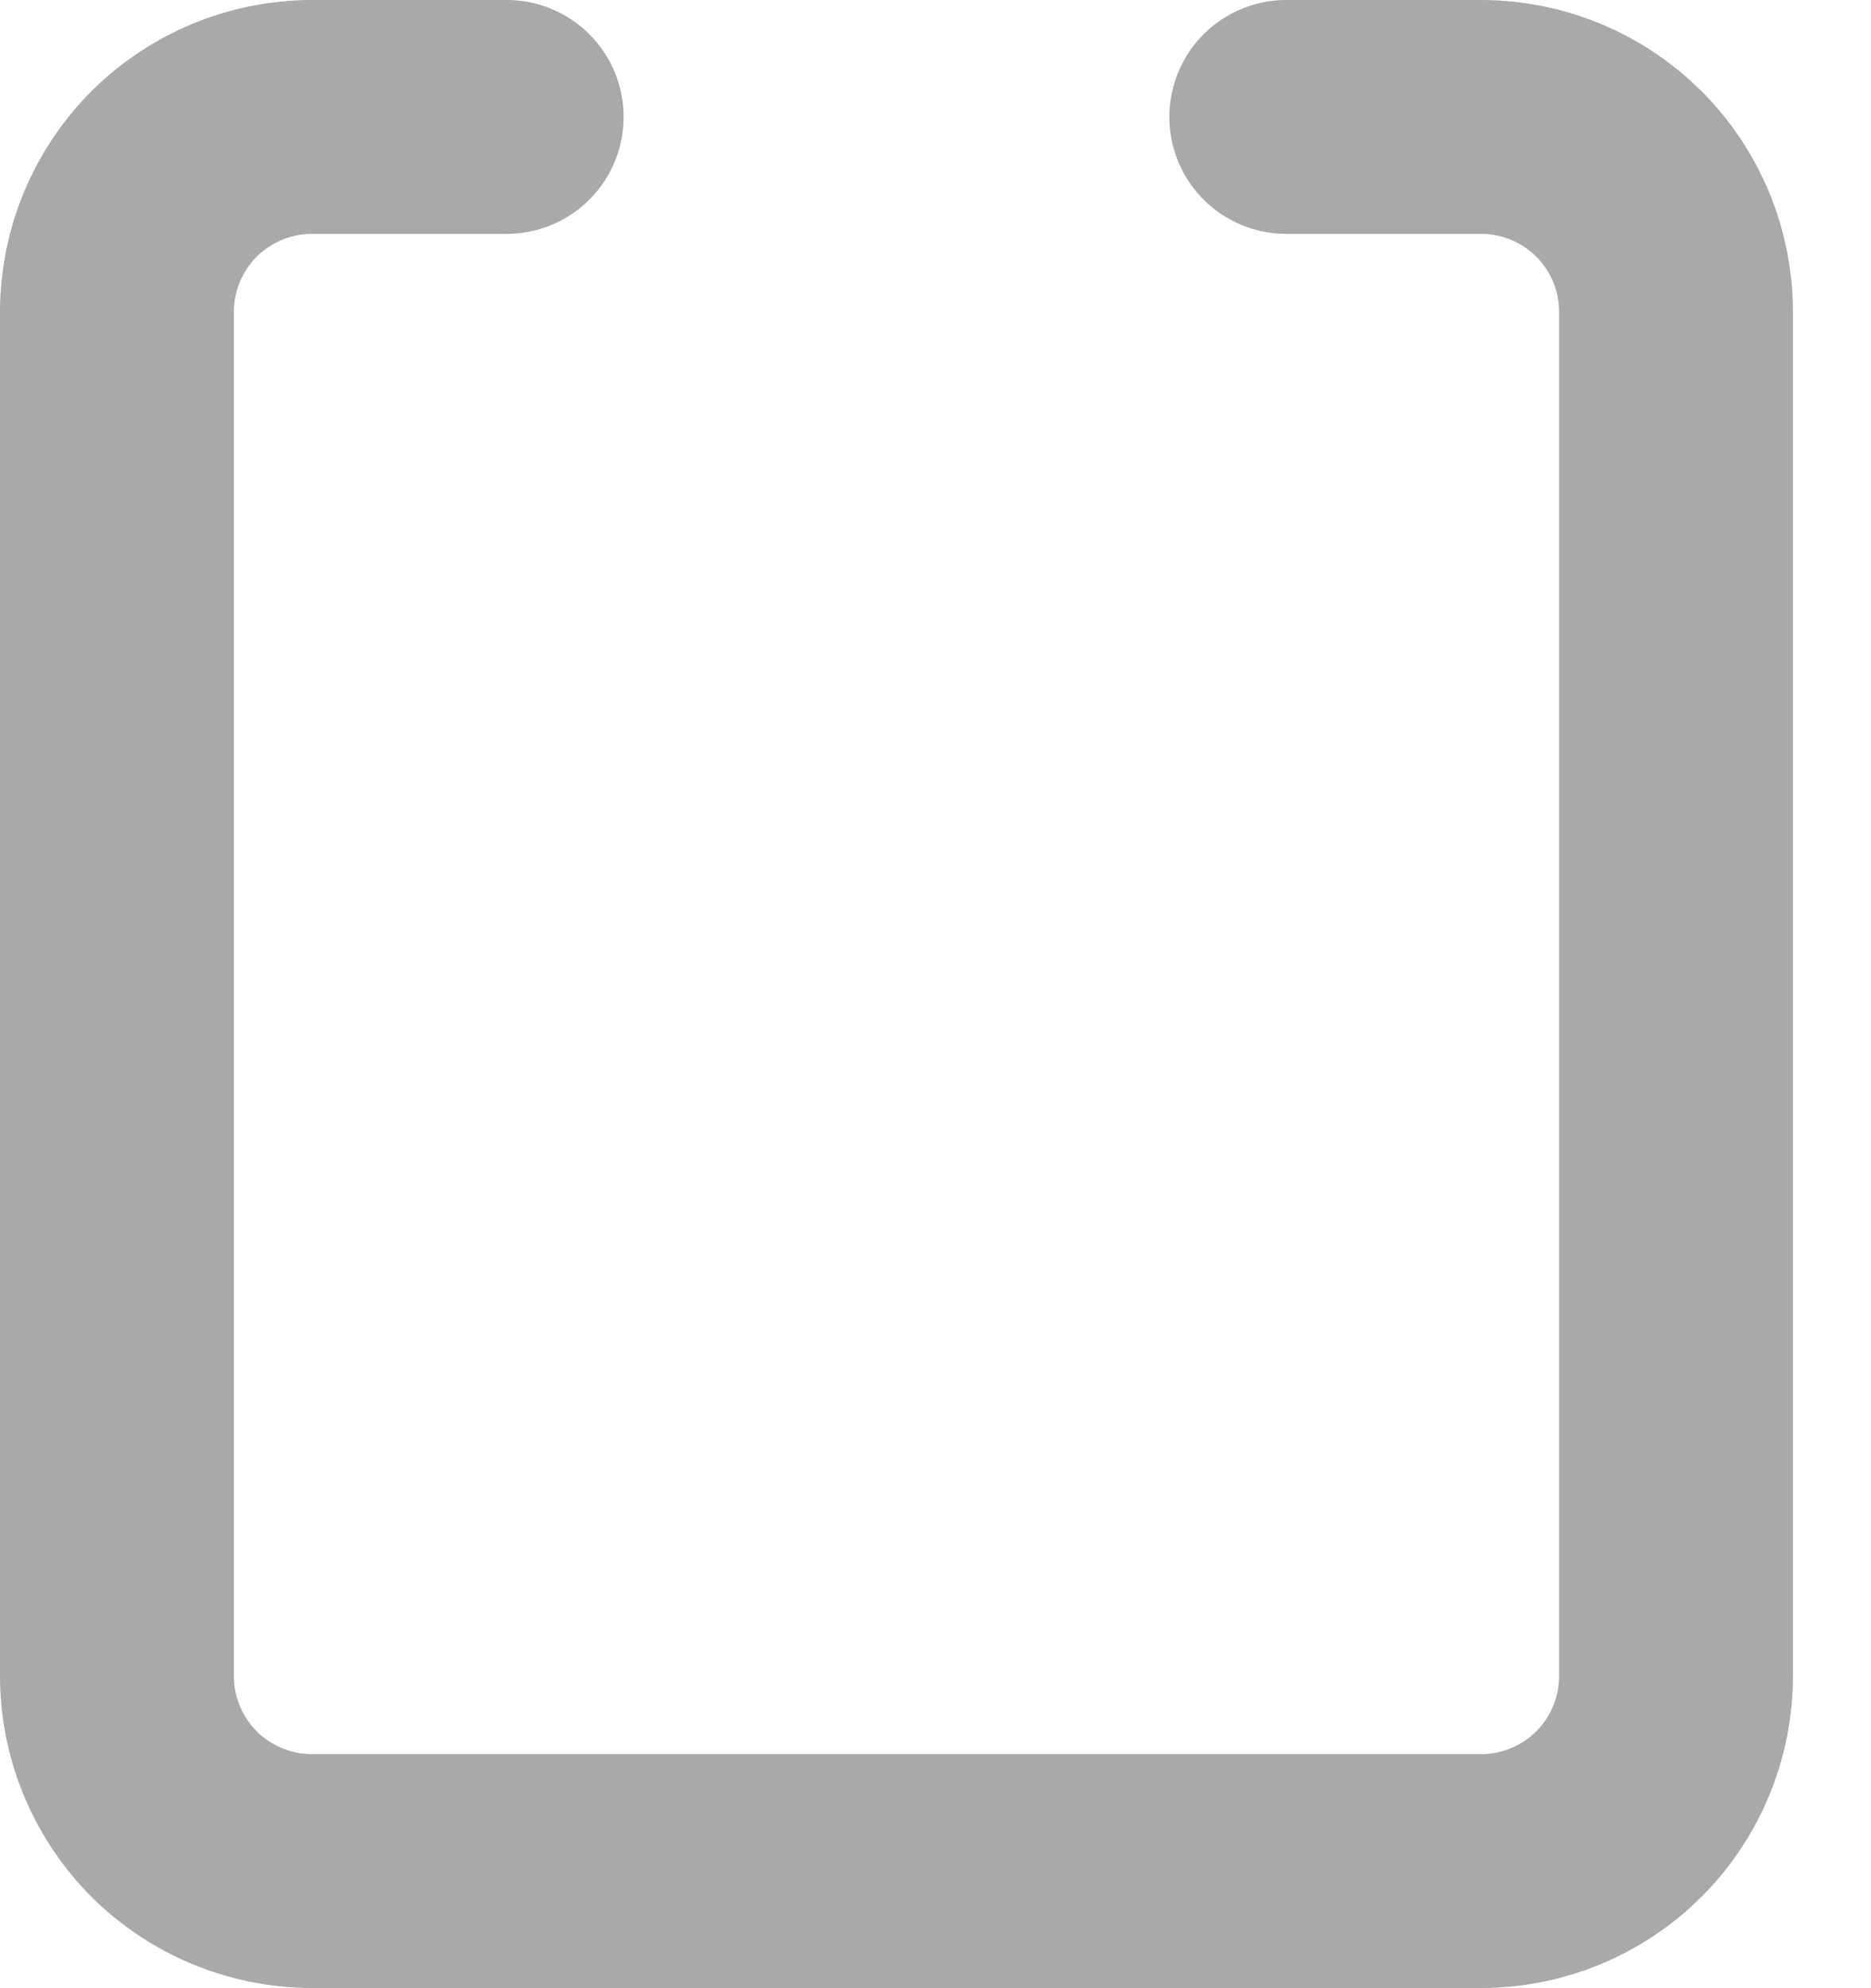
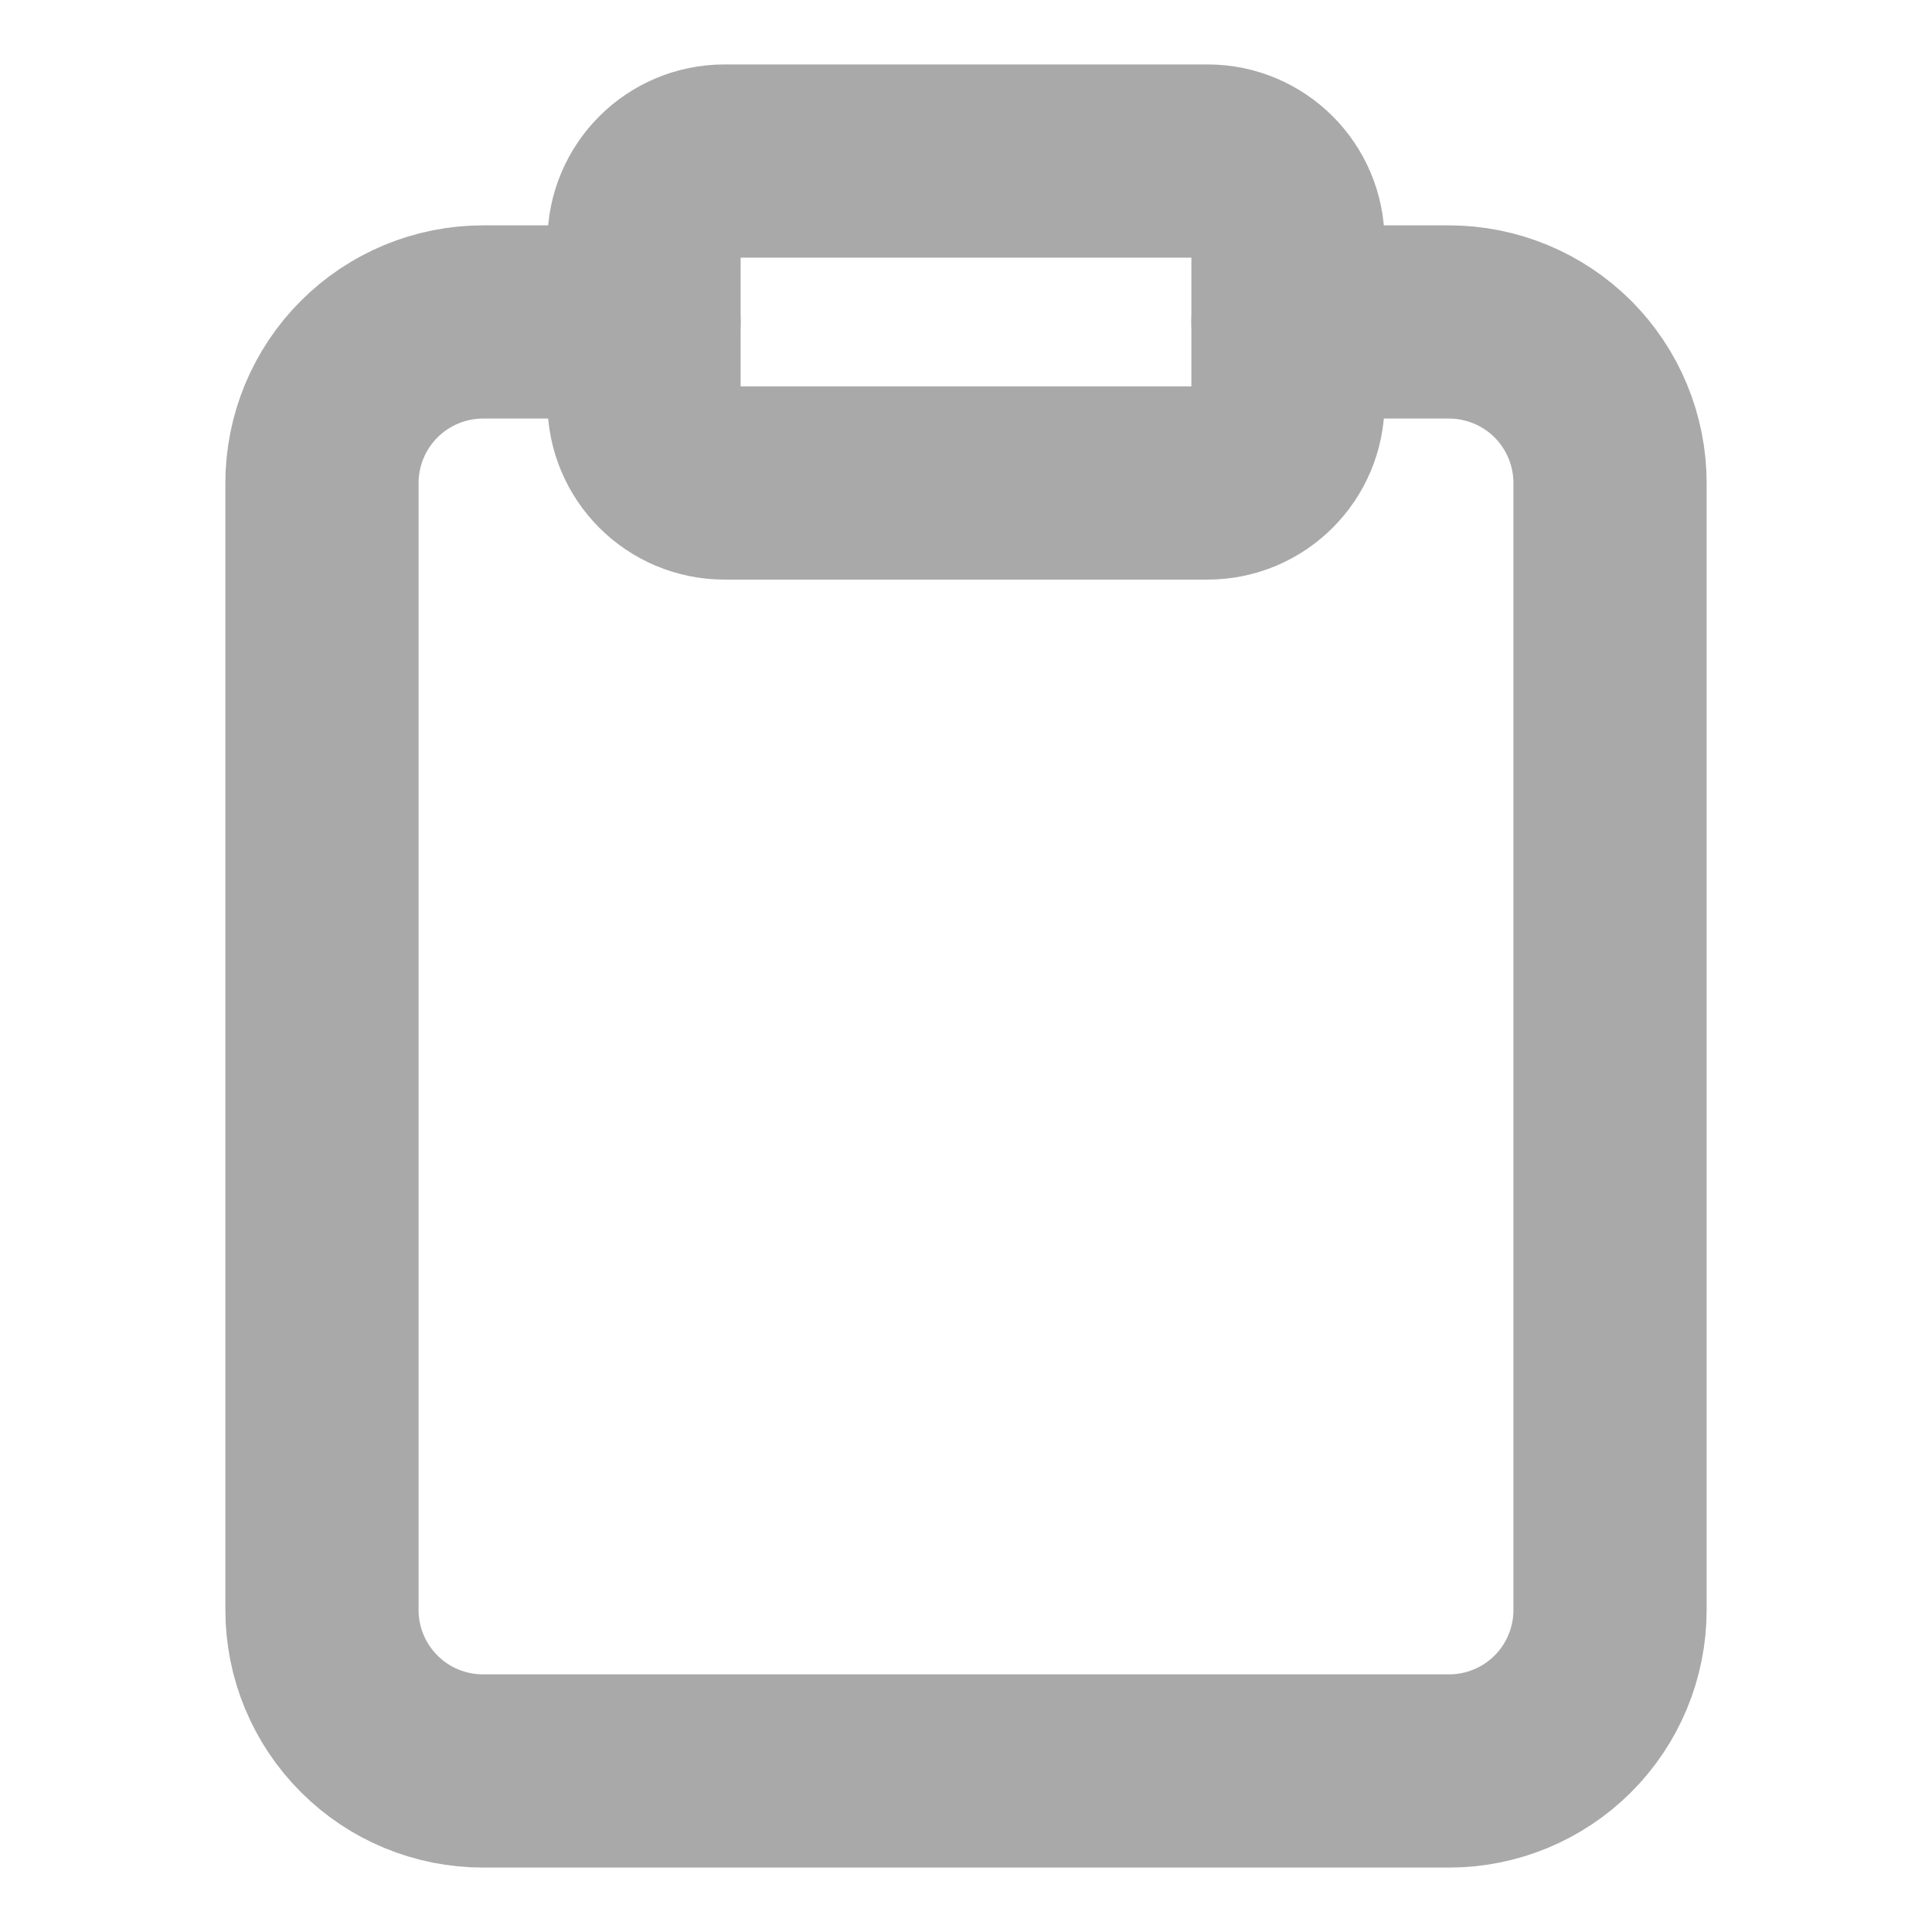
- <svg xmlns="http://www.w3.org/2000/svg" width="16" height="17" viewBox="0 0 16 17" fill="none">
-   <path d="M11 1H12.667C13.109 1 13.533 1.176 13.845 1.488C14.158 1.801 14.333 2.225 14.333 2.667V14.333C14.333 14.775 14.158 15.199 13.845 15.512C13.533 15.824 13.109 16 12.667 16H2.667C2.225 16 1.801 15.824 1.488 15.512C1.176 15.199 1 14.775 1 14.333V2.667C1 2.225 1.176 1.801 1.488 1.488C1.801 1.176 2.225 1 2.667 1H4.333" stroke="#A9A9A9" stroke-width="2" stroke-linecap="round" stroke-linejoin="round" />
+ <svg xmlns="http://www.w3.org/2000/svg" width="20" height="20" viewBox="0 0 20 20" fill="none">
+   <path d="M13.333 3.333H15C15.442 3.333 15.866 3.509 16.179 3.821C16.491 4.134 16.667 4.558 16.667 5V16.667C16.667 17.109 16.491 17.533 16.179 17.845C15.866 18.158 15.442 18.333 15 18.333H5C4.558 18.333 4.134 18.158 3.822 17.845C3.509 17.533 3.333 17.109 3.333 16.667V5C3.333 4.558 3.509 4.134 3.822 3.821C4.134 3.509 4.558 3.333 5 3.333H6.667" stroke="#A9A9A9" stroke-width="2" stroke-linecap="round" stroke-linejoin="round" />
+   <path d="M12.5 1.667H7.5C7.04 1.667 6.667 2.04 6.667 2.5V4.167C6.667 4.627 7.04 5 7.5 5H12.5C12.96 5 13.333 4.627 13.333 4.167V2.5C13.333 2.04 12.96 1.667 12.5 1.667Z" stroke="#A9A9A9" stroke-width="2" stroke-linecap="round" stroke-linejoin="round" />
</svg>
